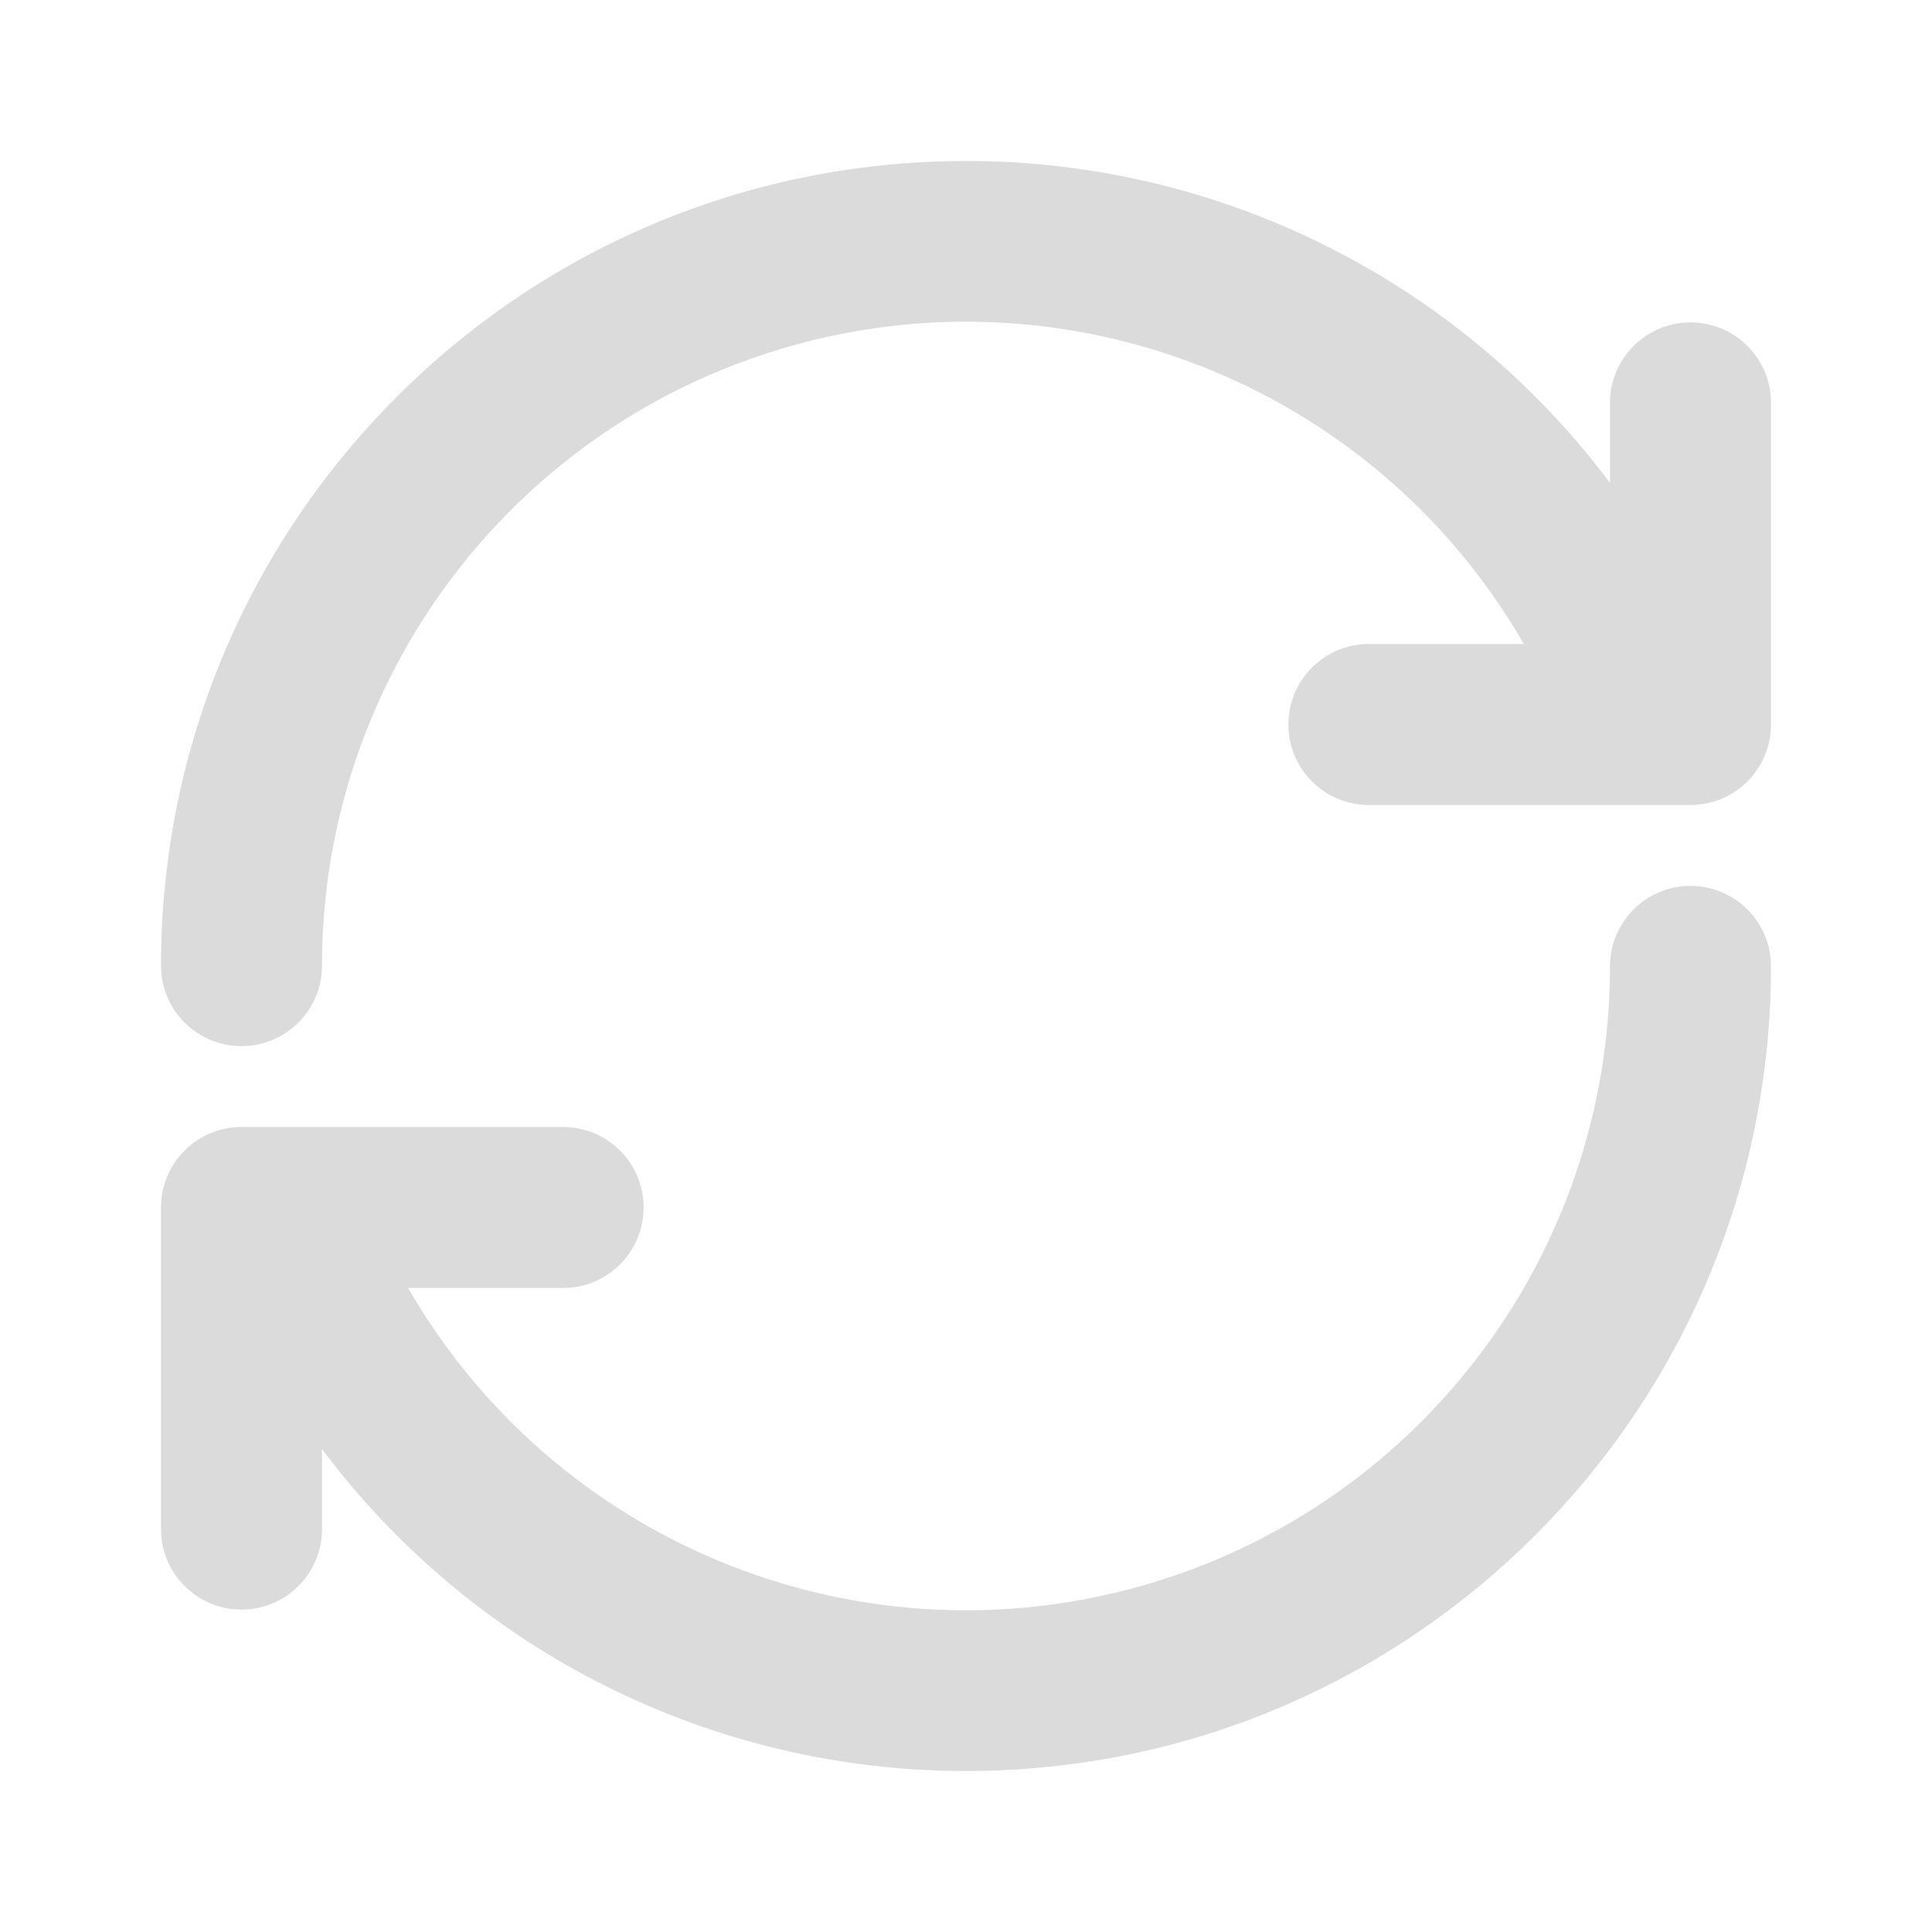
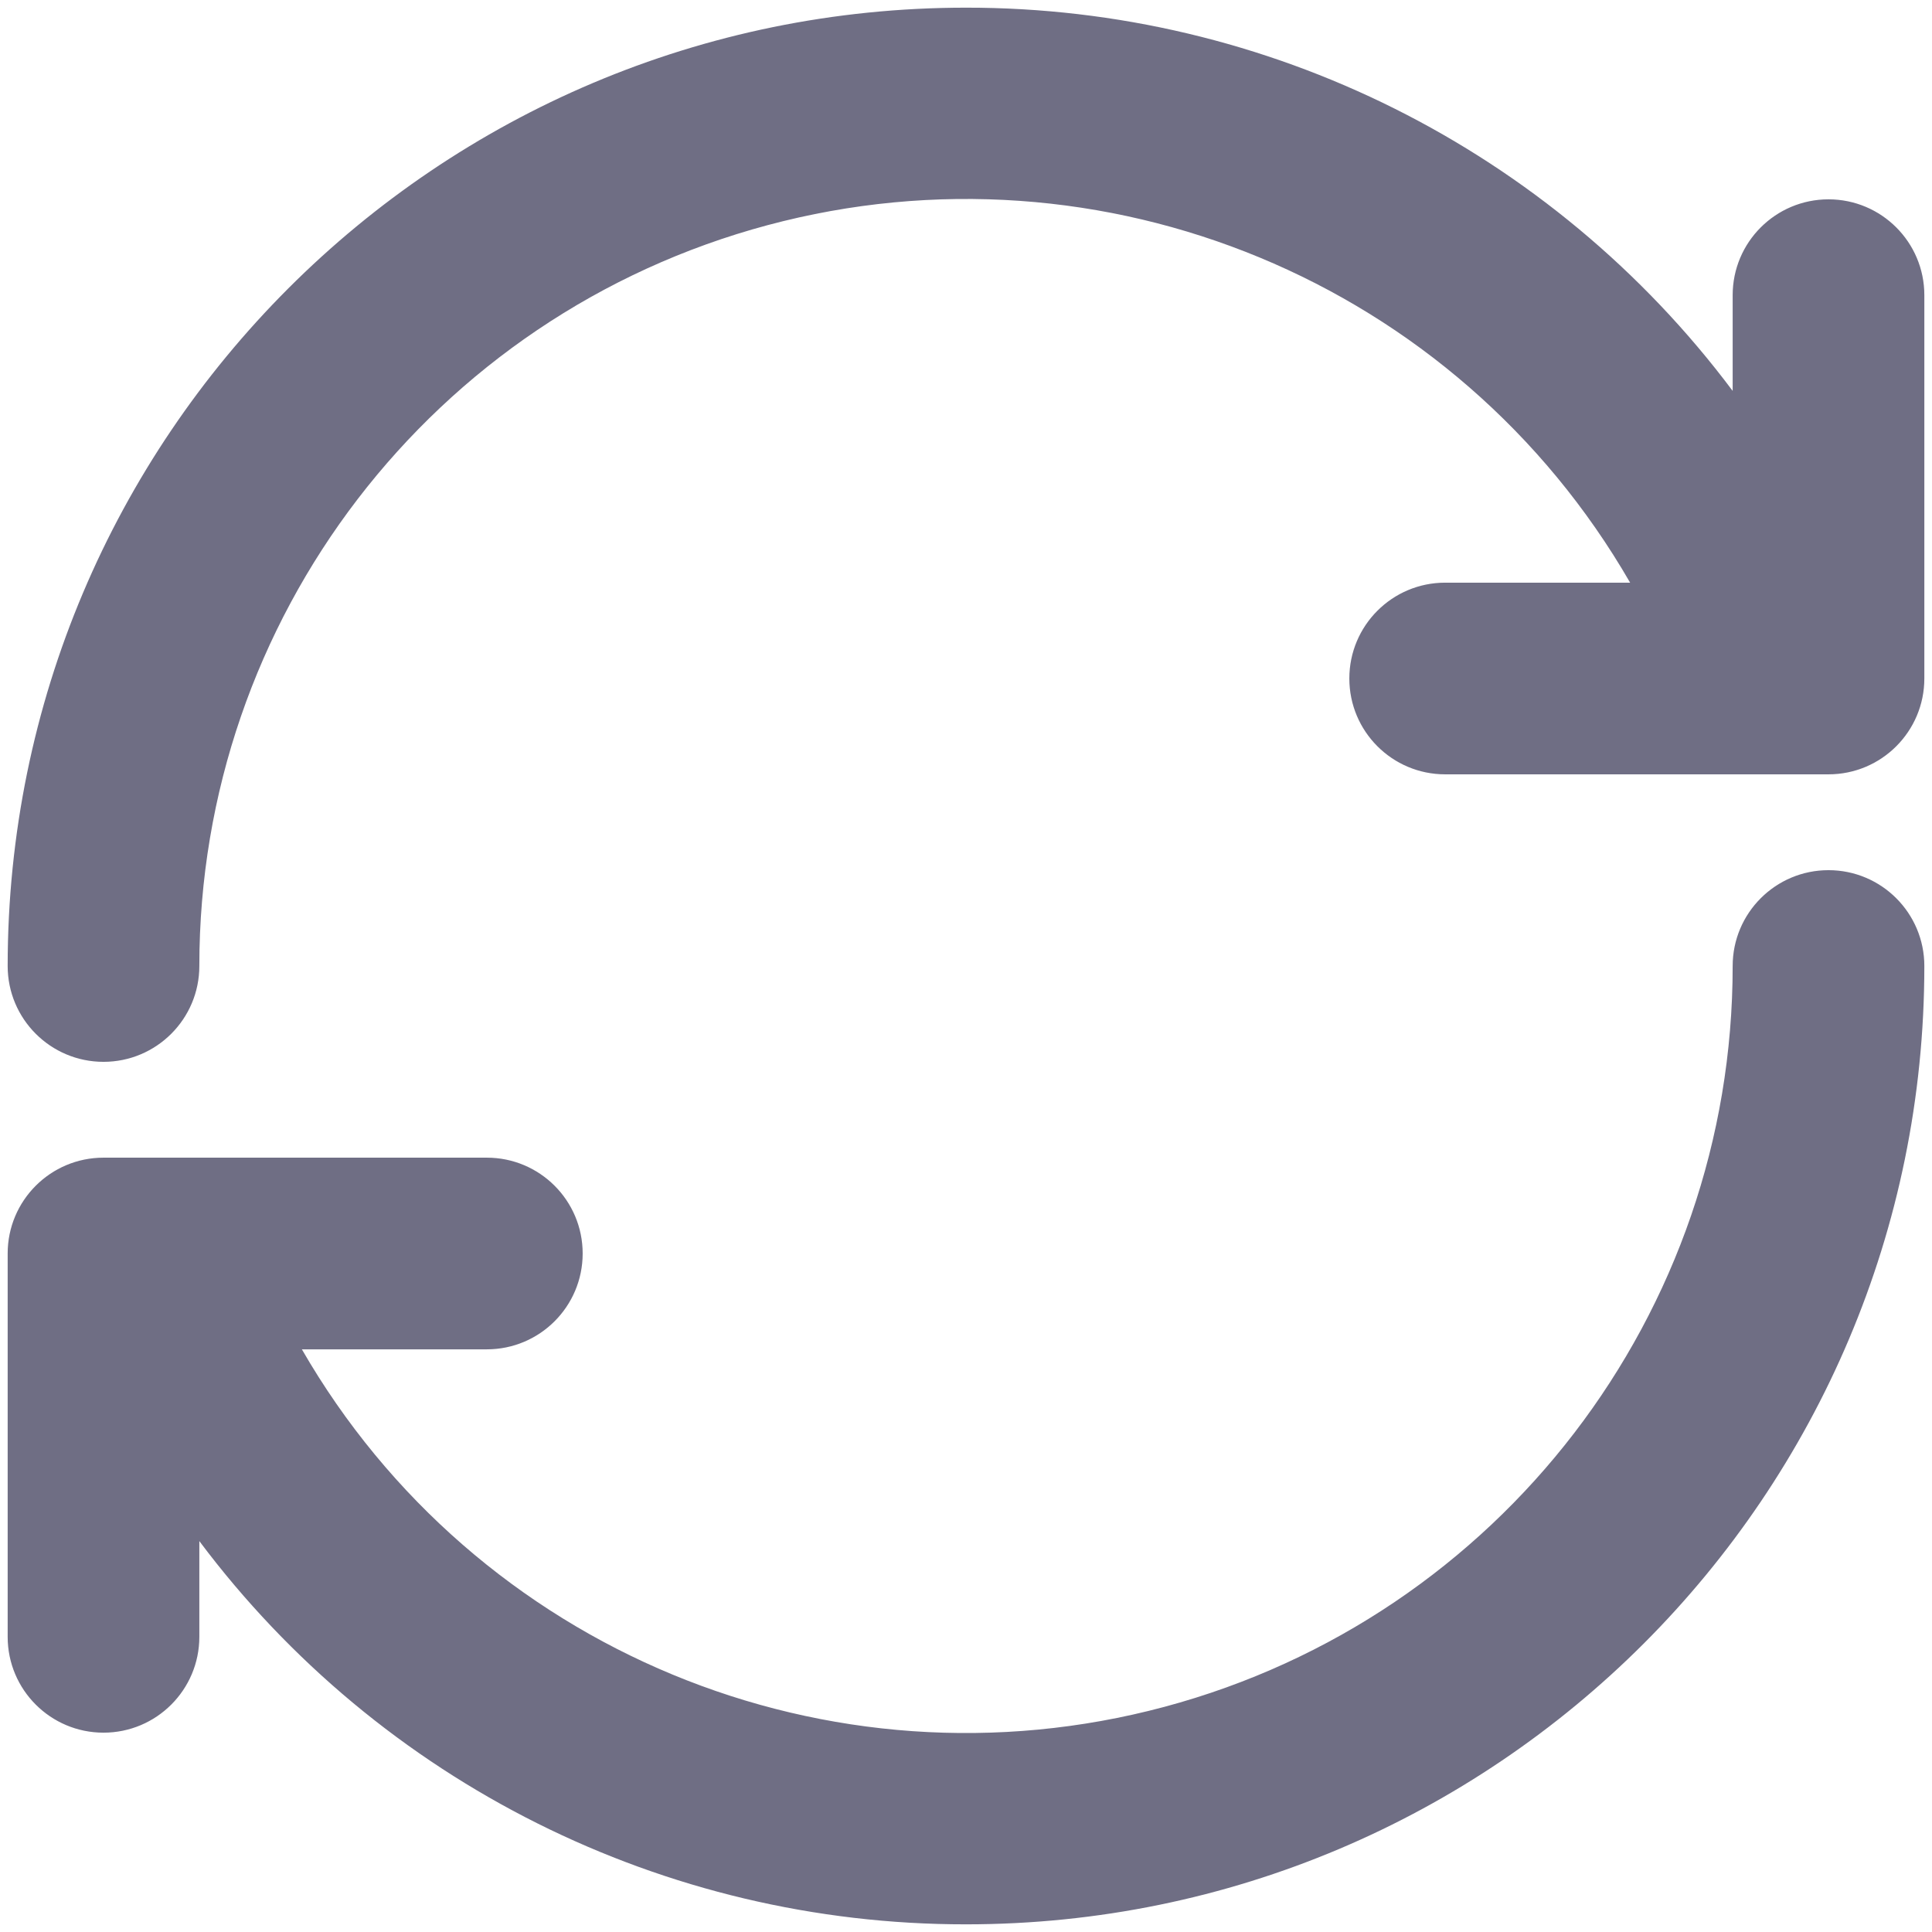
- <svg xmlns="http://www.w3.org/2000/svg" t="1635066259400" class="icon" viewBox="0 0 1024 1024" version="1.1" p-id="3124" width="200" height="200">
+ <svg xmlns="http://www.w3.org/2000/svg" width="168px" height="168px" viewBox="0 0 168 168" version="1.1">
  <defs>
-     <style type="text/css" />
+     <filter color-interpolation-filters="auto" id="filter-1">
+       <feColorMatrix in="SourceGraphic" type="matrix" values="0 0 0 0 0.435 0 0 0 0 0.431 0 0 0 0 0.518 0 0 0 1 0" />
+     </filter>
  </defs>
-   <path d="M170.667 512a42.667 42.667 0 0 1-85.333 0C85.333 276.352 276.352 85.333 512 85.333a426.027 426.027 0 0 1 341.333 170.624V213.333a42.667 42.667 0 0 1 85.333 0v170.667a42.667 42.667 0 0 1-42.667 42.667h-170.667a42.667 42.667 0 0 1 0-85.333h82.347A341.333 341.333 0 0 0 170.667 512z m682.667 0a42.667 42.667 0 0 1 85.333 0c0 235.648-191.019 426.667-426.667 426.667a426.027 426.027 0 0 1-341.333-170.624V810.667a42.667 42.667 0 0 1-85.333 0v-170.667a42.667 42.667 0 0 1 42.667-42.667h170.667a42.667 42.667 0 0 1 0 85.333H216.32A341.333 341.333 0 0 0 853.333 512z" fill="#dbdbdb" p-id="3125" data-spm-anchor-id="a313x.7781069.0.i0" class="selected" />
+   <g id="Page-1" stroke="none" stroke-width="1" fill="none" fill-rule="evenodd">
+     <g filter="url(#filter-1)" id="reflash">
+       <g transform="translate(0.666667, 0.66661)">
+         <path d="M16.667,83.333 C16.667,87.936 12.936,91.667 8.333,91.667 C3.731,91.667 0,87.936 0,83.333 C0,37.308 37.308,2.84058528e-05 83.333,2.84058528e-05 C109.566,-0.022 134.273,12.329 150,33.325 L150,25 C150,20.398 153.731,16.667 158.333,16.667 C162.936,16.667 166.667,20.398 166.667,25 L166.667,58.333 C166.667,62.936 162.936,66.667 158.333,66.667 L125,66.667 C120.398,66.667 116.667,62.936 116.667,58.333 C116.667,53.731 120.398,50 125,50 L141.083,50 C126.003,23.853 95.237,11.101 66.081,18.912 C36.925,26.723 16.655,53.149 16.667,83.333 L16.667,83.333 Z M150,83.333 C150,78.731 153.731,75 158.333,75 C162.936,75 166.667,78.731 166.667,83.333 C166.667,129.358 129.358,166.667 83.333,166.667 C57.1,166.688 32.393,154.338 16.667,133.342 L16.667,141.667 C16.667,146.269 12.936,150 8.333,150 C3.731,150 0,146.269 0,141.667 L0,108.333 C0,103.731 3.731,100 8.333,100 L41.667,100 C46.269,100 50,103.731 50,108.333 C50,112.936 46.269,116.667 41.667,116.667 L25.583,116.667 C40.664,142.814 71.43,155.566 100.586,147.755 C129.742,139.944 150.012,113.517 150,83.333 L150,83.333 Z" id="Shape" fill="#DBDBDB" fill-rule="nonzero" />
+       </g>
+     </g>
+   </g>
</svg>
